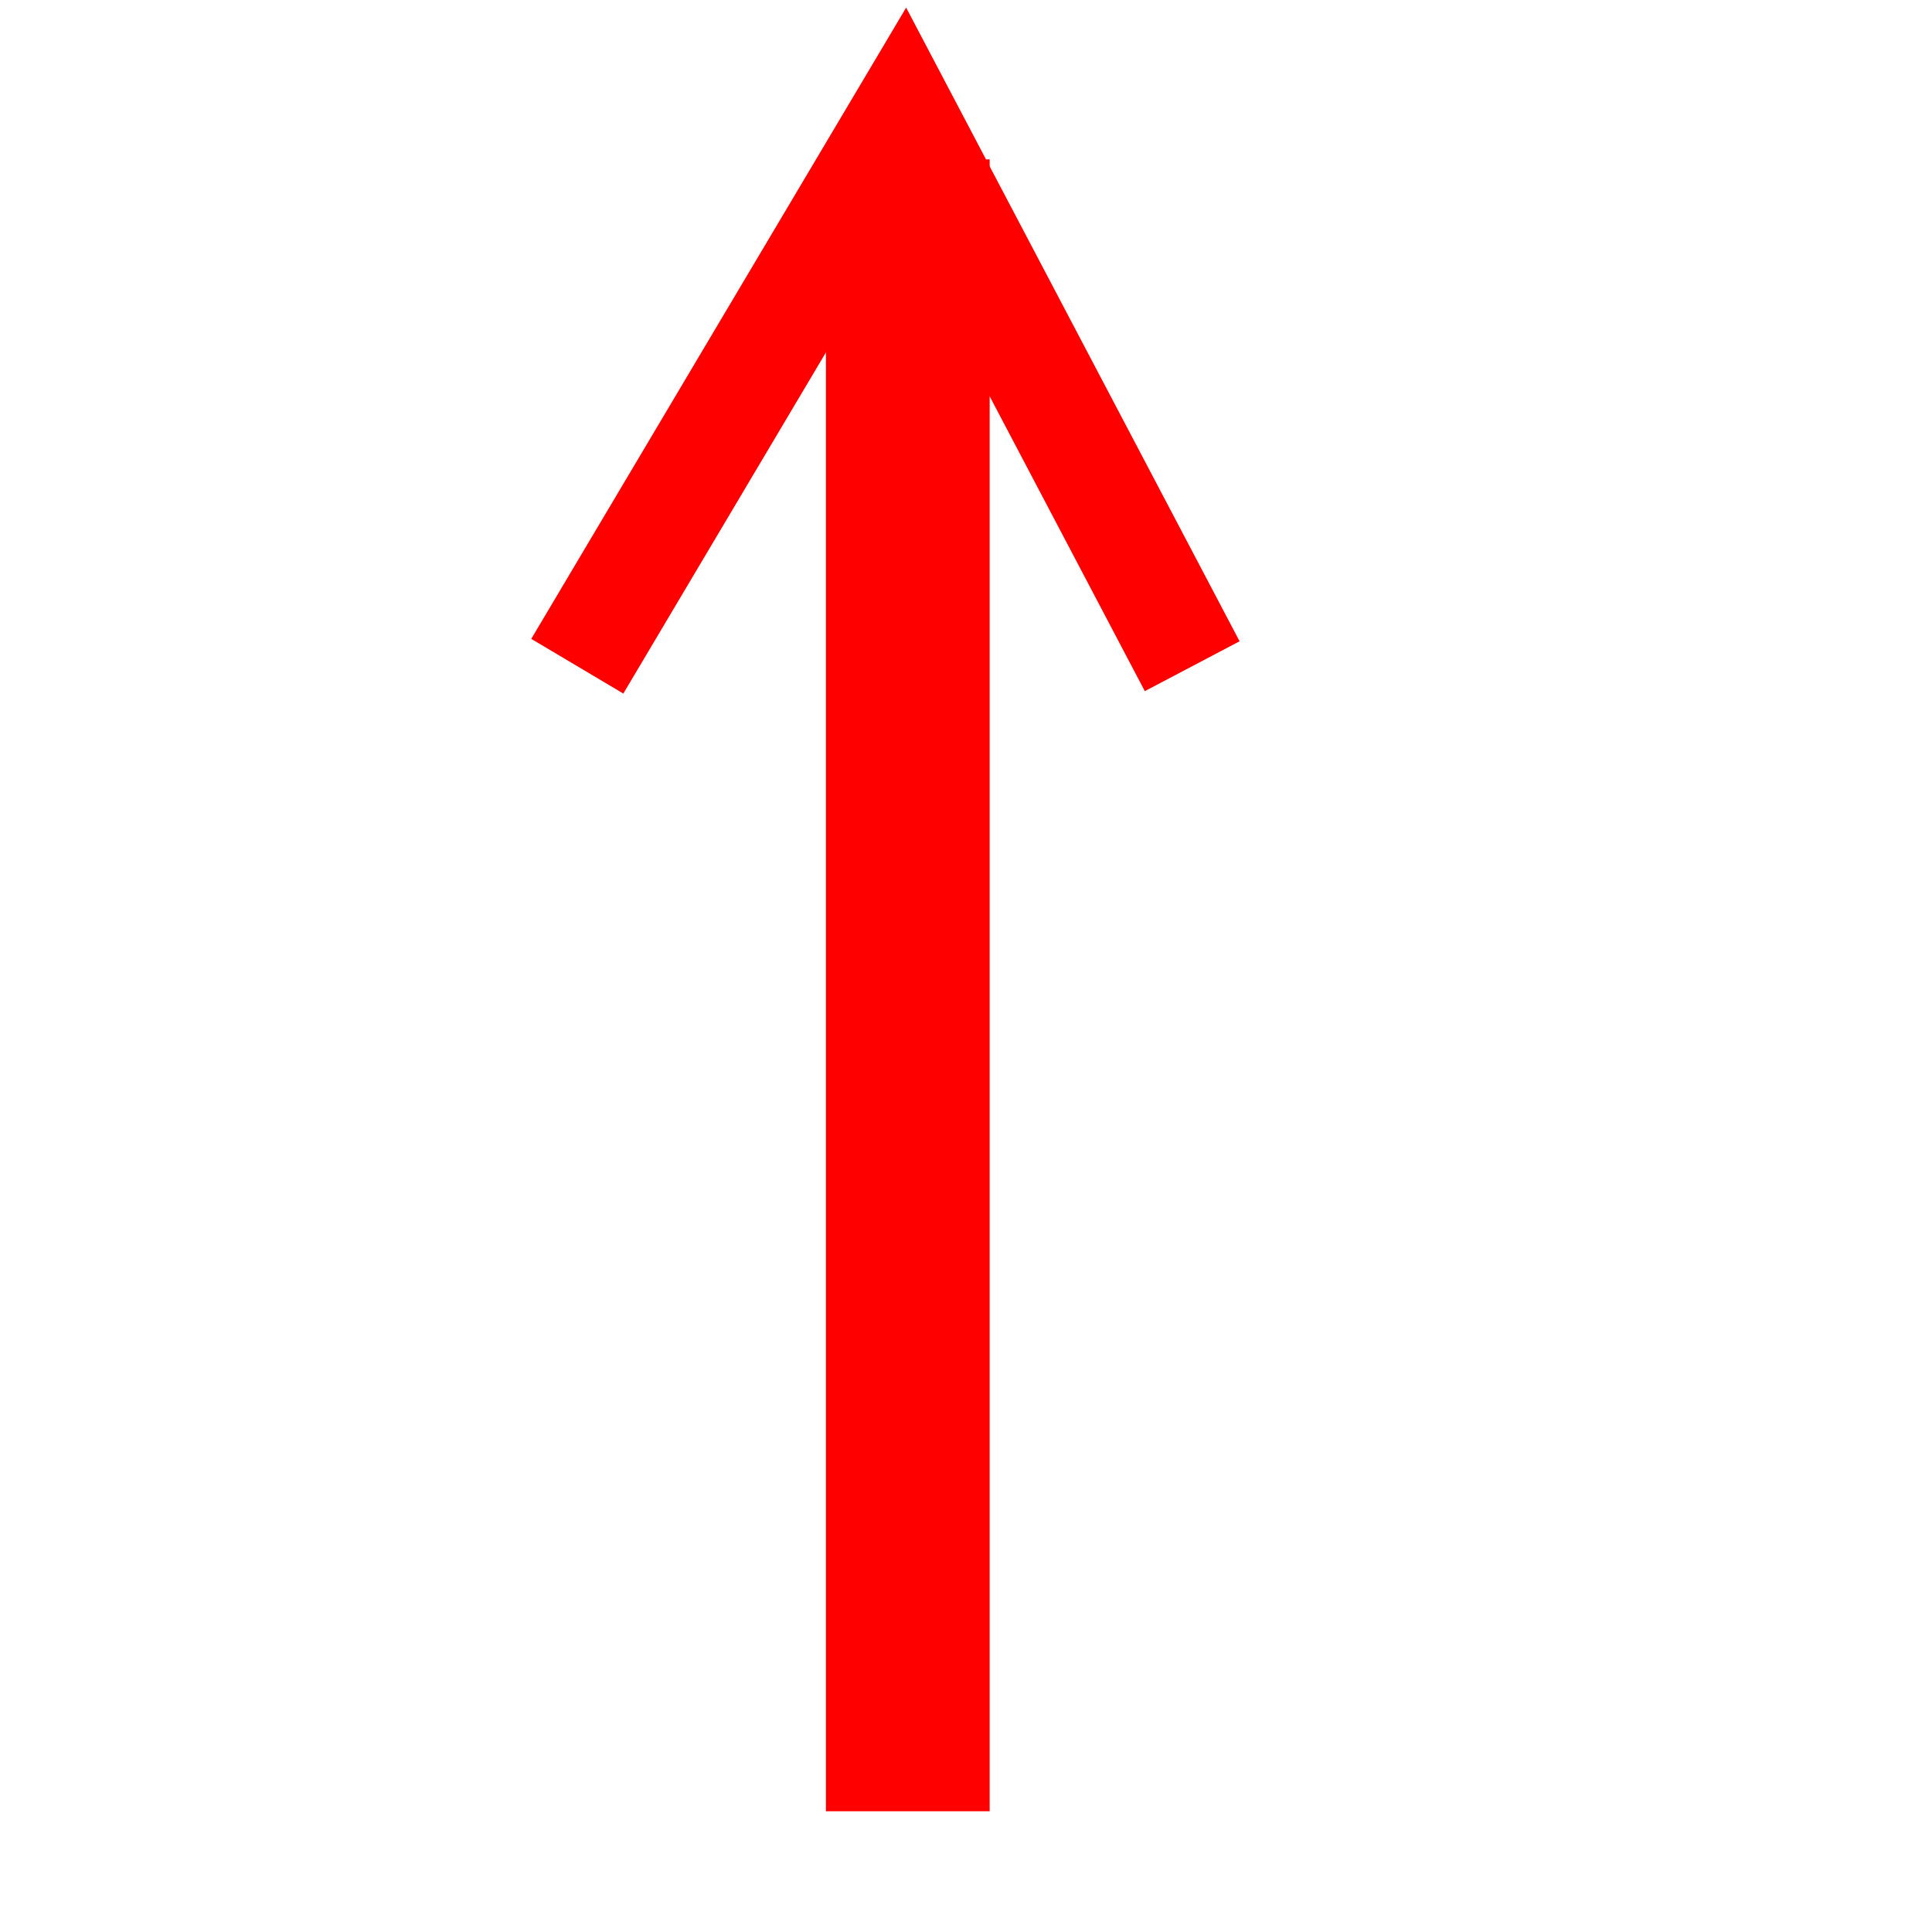
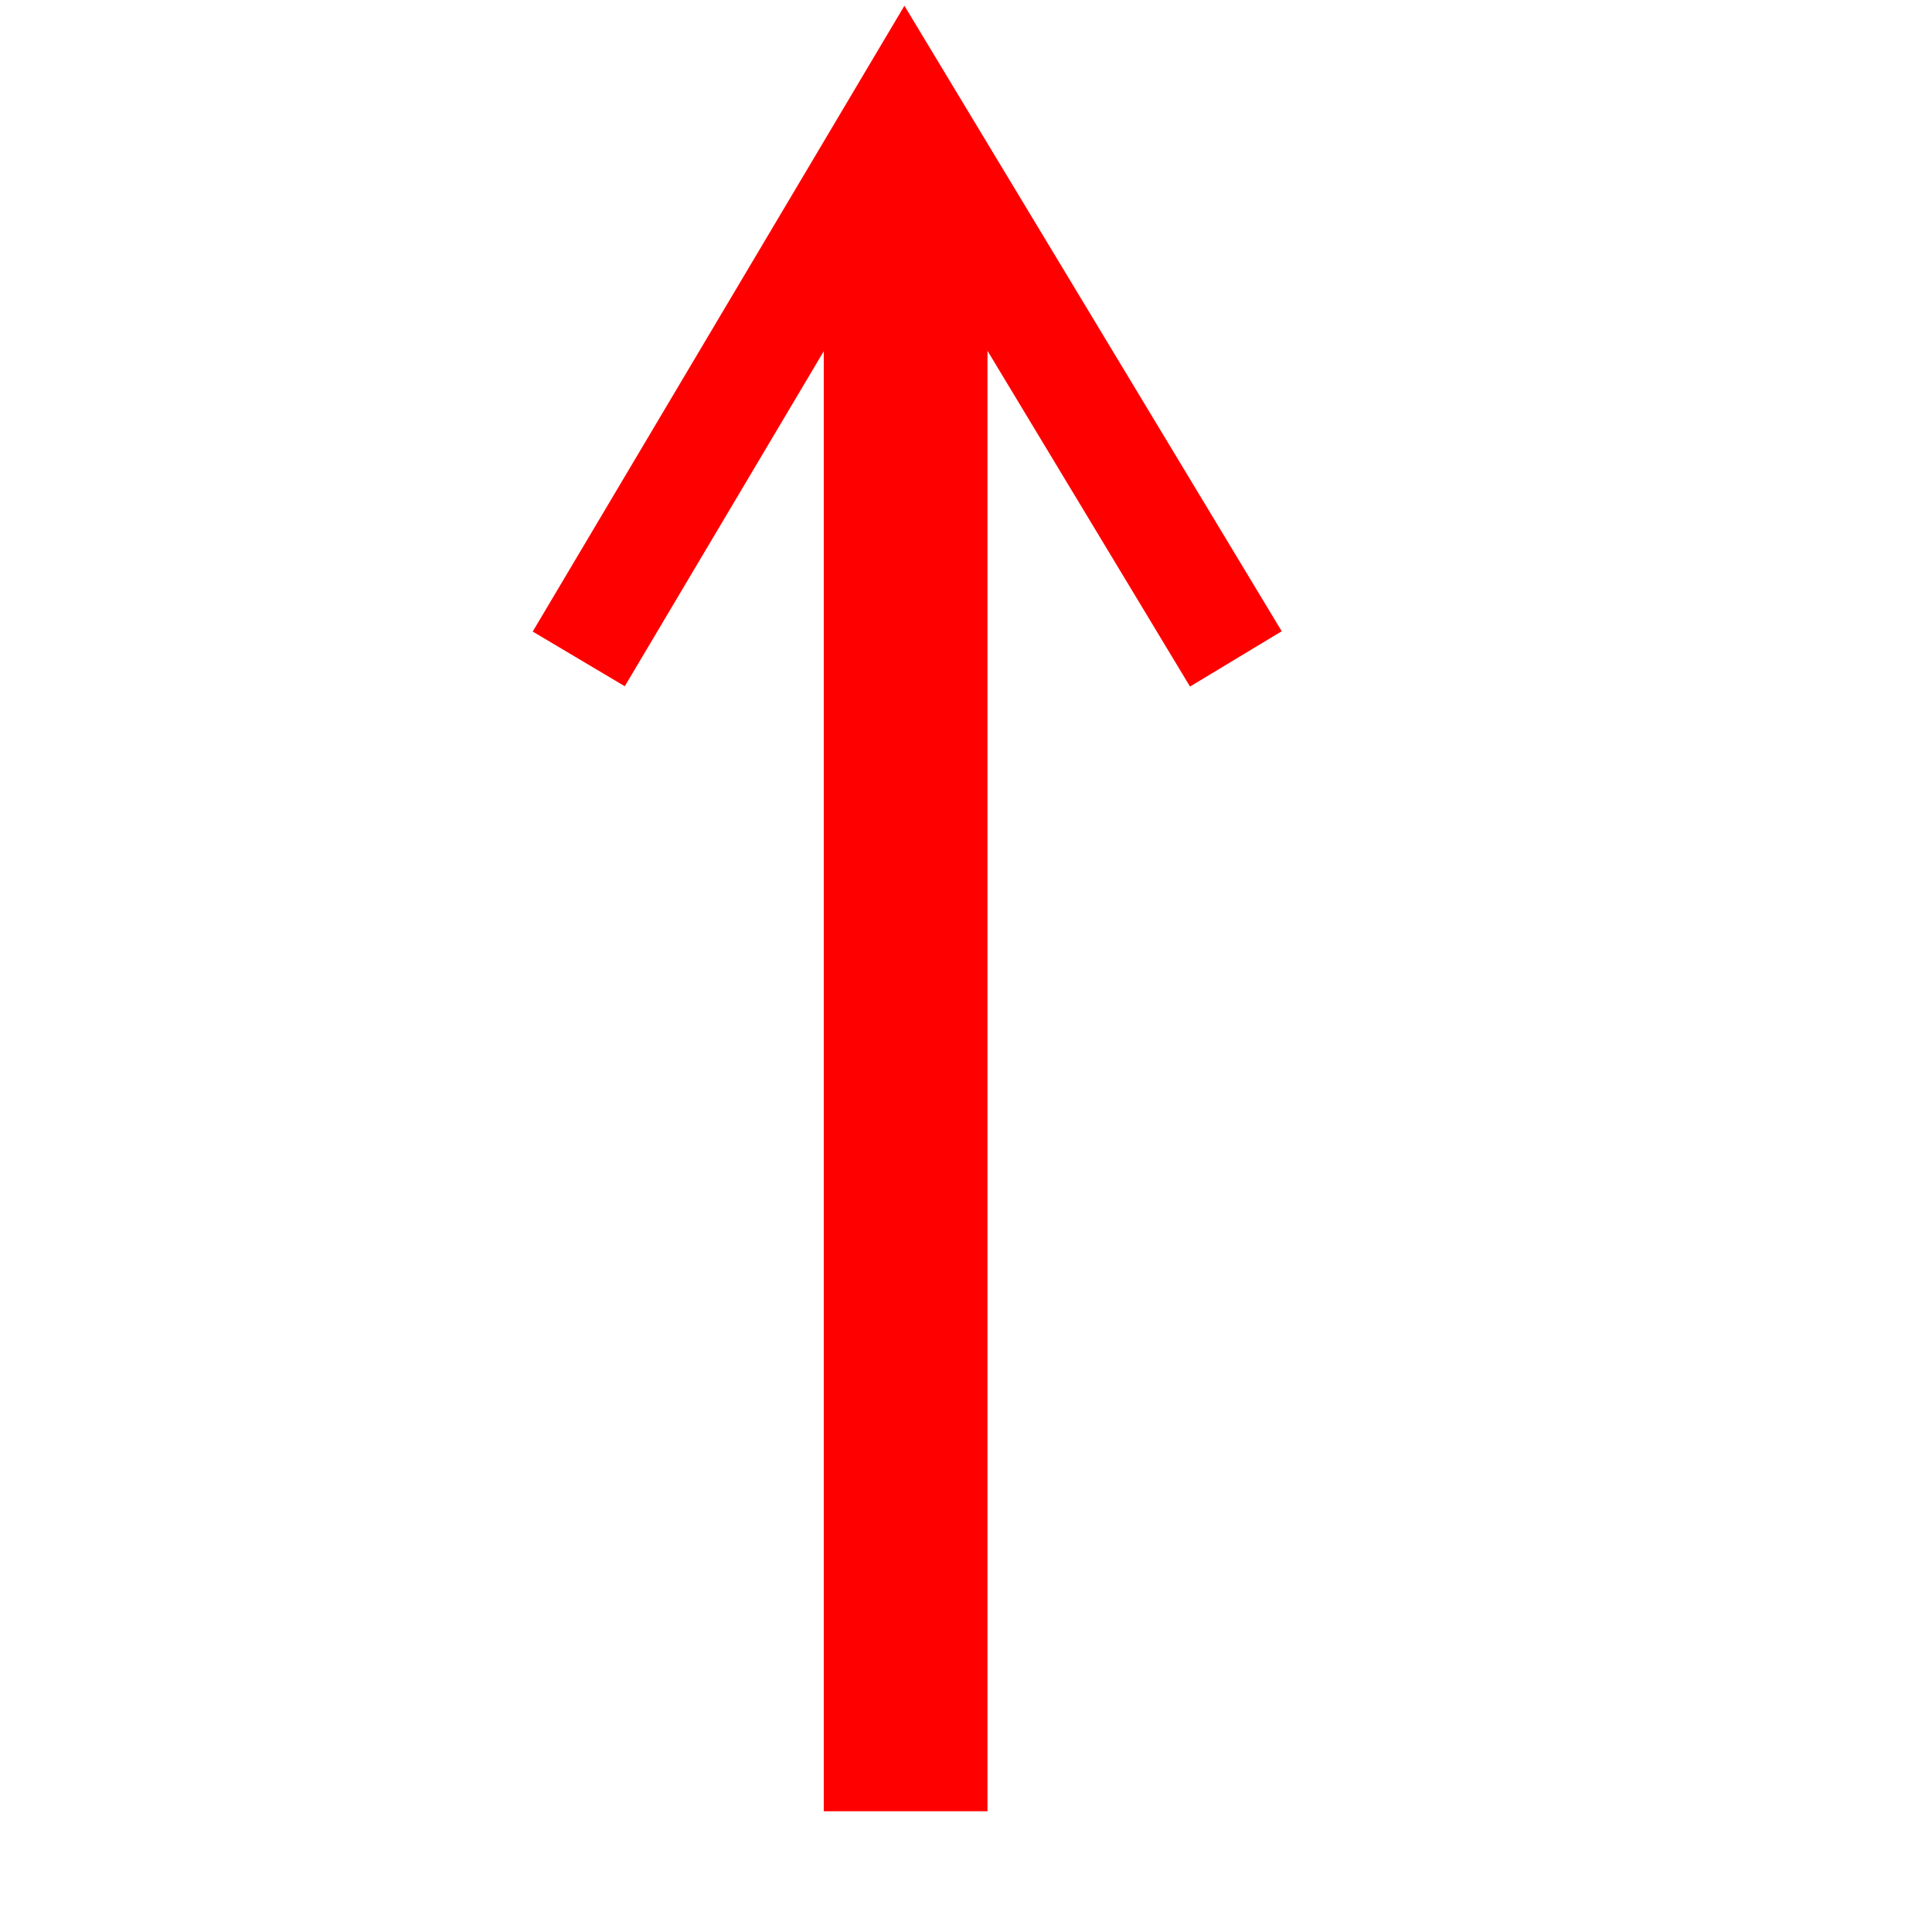
- <svg xmlns="http://www.w3.org/2000/svg" xmlns:xlink="http://www.w3.org/1999/xlink" id="svg1" width="22pt" height="22pt">
+ <svg xmlns="http://www.w3.org/2000/svg" xmlns:xlink="http://www.w3.org/1999/xlink" id="svg1" width="22pt" height="22pt" version="1.1">
  <defs id="defs3">
    <linearGradient id="linearGradient993">
      <stop offset="0" style="stop-color:#ffffff;stop-opacity:0;" id="stop995" />
      <stop offset="1" style="stop-color:#ffffff;stop-opacity:1;" id="stop994" />
    </linearGradient>
    <linearGradient id="linearGradient868">
      <stop style="stop-color:#ffffff;stop-opacity:0;" offset="0" id="stop869" />
      <stop style="stop-color:#fff;stop-opacity:1;" offset="1" id="stop870" />
    </linearGradient>
    <linearGradient id="linearGradient893">
      <stop style="stop-color:#19839a;stop-opacity:0;" offset="0" id="stop894" />
      <stop style="stop-color:#fff;stop-opacity:1;" offset="1" id="stop895" />
    </linearGradient>
    <linearGradient id="linearGradient830">
      <stop style="stop-color:#ebffff;stop-opacity:0;" offset="0" id="stop831" />
      <stop style="stop-color:#fff;stop-opacity:1;" offset="1" id="stop832" />
    </linearGradient>
    <linearGradient id="linearGradient826">
      <stop style="stop-color:#000;stop-opacity:1;" offset="0" id="stop827" />
      <stop style="stop-color:#fff;stop-opacity:1;" offset="1" id="stop828" />
    </linearGradient>
    <linearGradient xlink:href="#linearGradient830" id="linearGradient829" x1="1.55" y1="0.523" x2="0.204" y2="-0.122" spreadMethod="reflect" />
    <linearGradient xlink:href="#linearGradient830" id="linearGradient834" x1="-0.312" y1="0.195" x2="0.775" y2="0.945" />
    <linearGradient xlink:href="#linearGradient830" id="linearGradient836" />
    <linearGradient xlink:href="#linearGradient868" id="linearGradient892" x1="1.845" y1="0.989" x2="0.147" y2="0.677" spreadMethod="reflect" />
    <defs id="defs940">
      <linearGradient id="linearGradient941" x1="0" y1="0.5" x2="1" y2="0.5" gradientUnits="objectBoundingBox" spreadMethod="pad" xlink:href="#linearGradient993" />
      <linearGradient id="linearGradient944">
        <stop style="stop-color:#19839a;stop-opacity:0;" offset="0" id="stop945" />
        <stop style="stop-color:#fff;stop-opacity:1;" offset="1" id="stop946" />
      </linearGradient>
      <linearGradient id="linearGradient947">
        <stop style="stop-color:#ebffff;stop-opacity:0;" offset="0" id="stop948" />
        <stop style="stop-color:#fff;stop-opacity:1;" offset="1" id="stop949" />
      </linearGradient>
      <linearGradient id="linearGradient950">
        <stop style="stop-color:#000;stop-opacity:1;" offset="0" id="stop951" />
        <stop style="stop-color:#fff;stop-opacity:1;" offset="1" id="stop952" />
      </linearGradient>
      <linearGradient xlink:href="#linearGradient830" id="linearGradient953" x1="1.55" y1="0.523" x2="0.204" y2="-0.122" spreadMethod="reflect" />
      <linearGradient xlink:href="#linearGradient830" id="linearGradient954" x1="-0.312" y1="0.195" x2="0.775" y2="0.945" />
      <linearGradient xlink:href="#linearGradient830" id="linearGradient955" />
      <linearGradient xlink:href="#linearGradient868" id="linearGradient956" x1="-0.493" y1="0.438" x2="0.022" y2="0.922" />
    </defs>
  </defs>
-   <g id="g1210">
-     <path style="font-size:12;fill:none;fill-opacity:0.75;fill-rule:evenodd;stroke:#ff0000;stroke-width:1.626;" d="M 18.101 10.115 L 13.715 1.78 L 8.765 10.115 " id="path1009" />
-     <rect style="font-size:12;fill:#ff0000;fill-opacity:1;fill-rule:evenodd;stroke:none;stroke-width:1pt;" id="rect1209" width="2.486" height="25.08" x="12.54" y="2.42" />
+   <g id="g3022">
+     <path style="font-size:12px;fill:none;stroke:#ff0000;stroke-width:1.626" d="M 18.764,10.004 13.737,1.67 8.787,10.004" id="path1009" />
+     <rect style="font-size:12px;fill:#ff0000;fill-opacity:1;fill-rule:evenodd;stroke:none" id="rect1209" width="2.486" height="25.08" x="12.507" y="2.42" />
  </g>
</svg>
